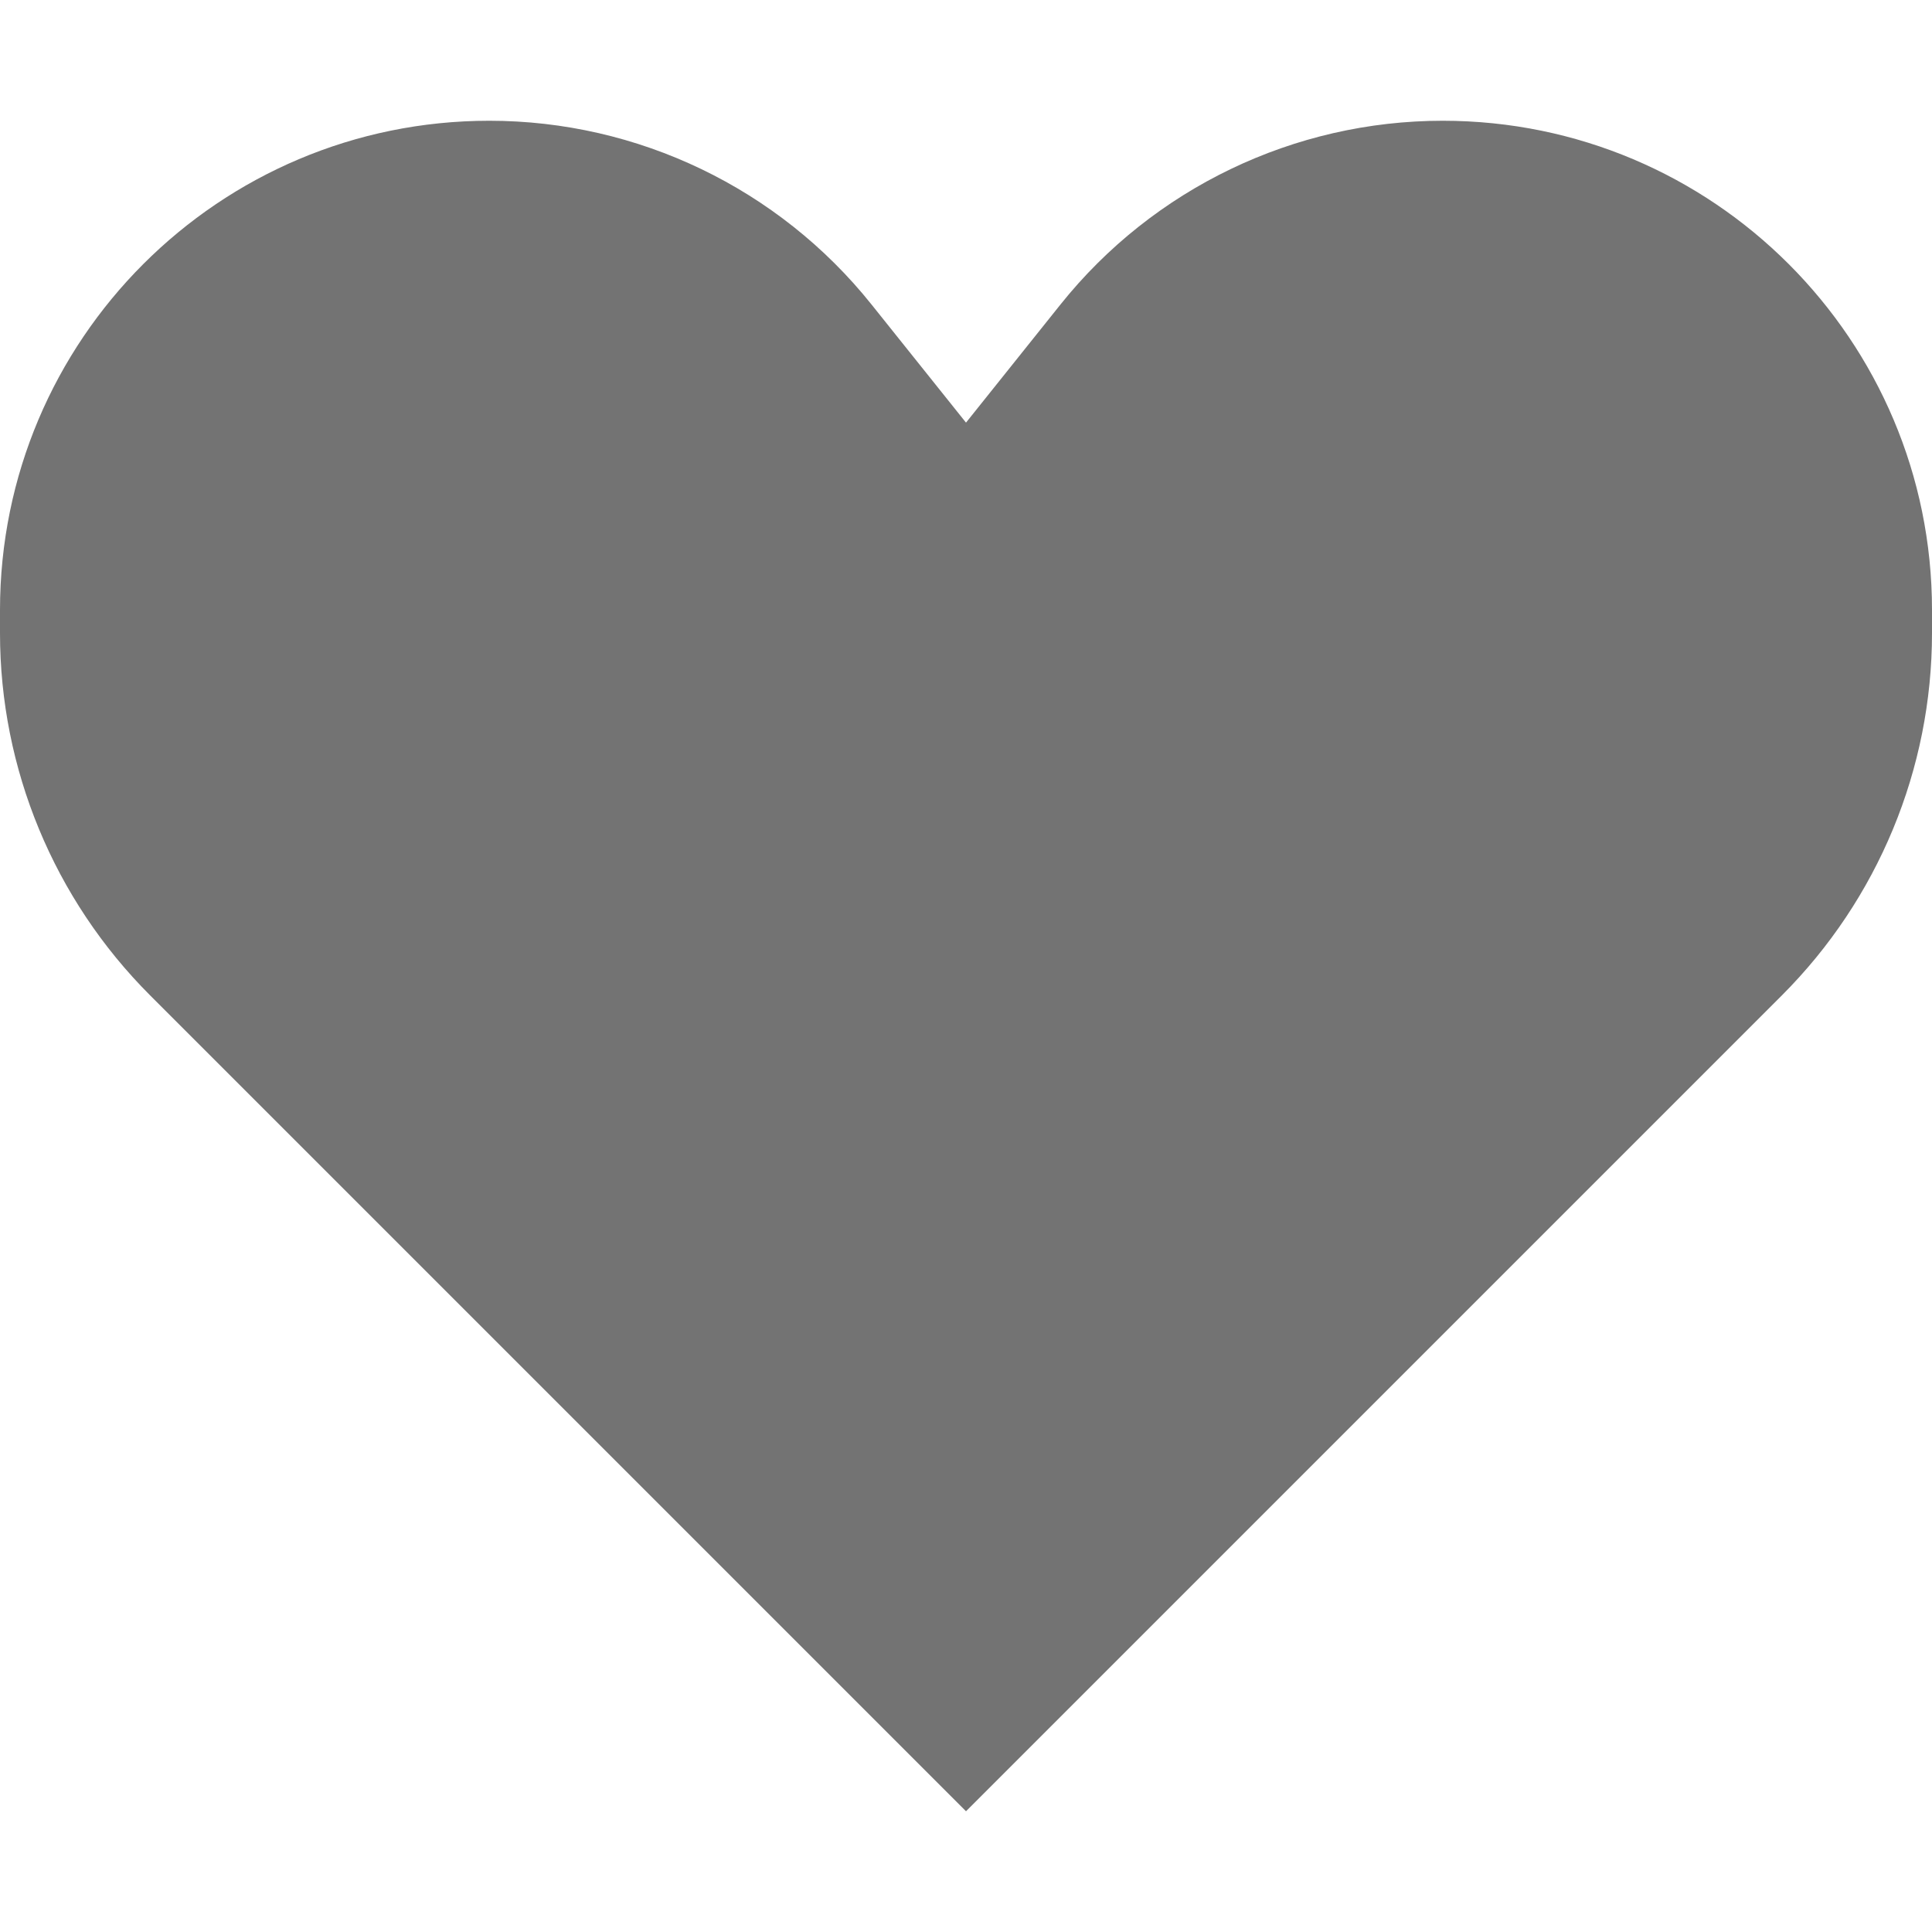
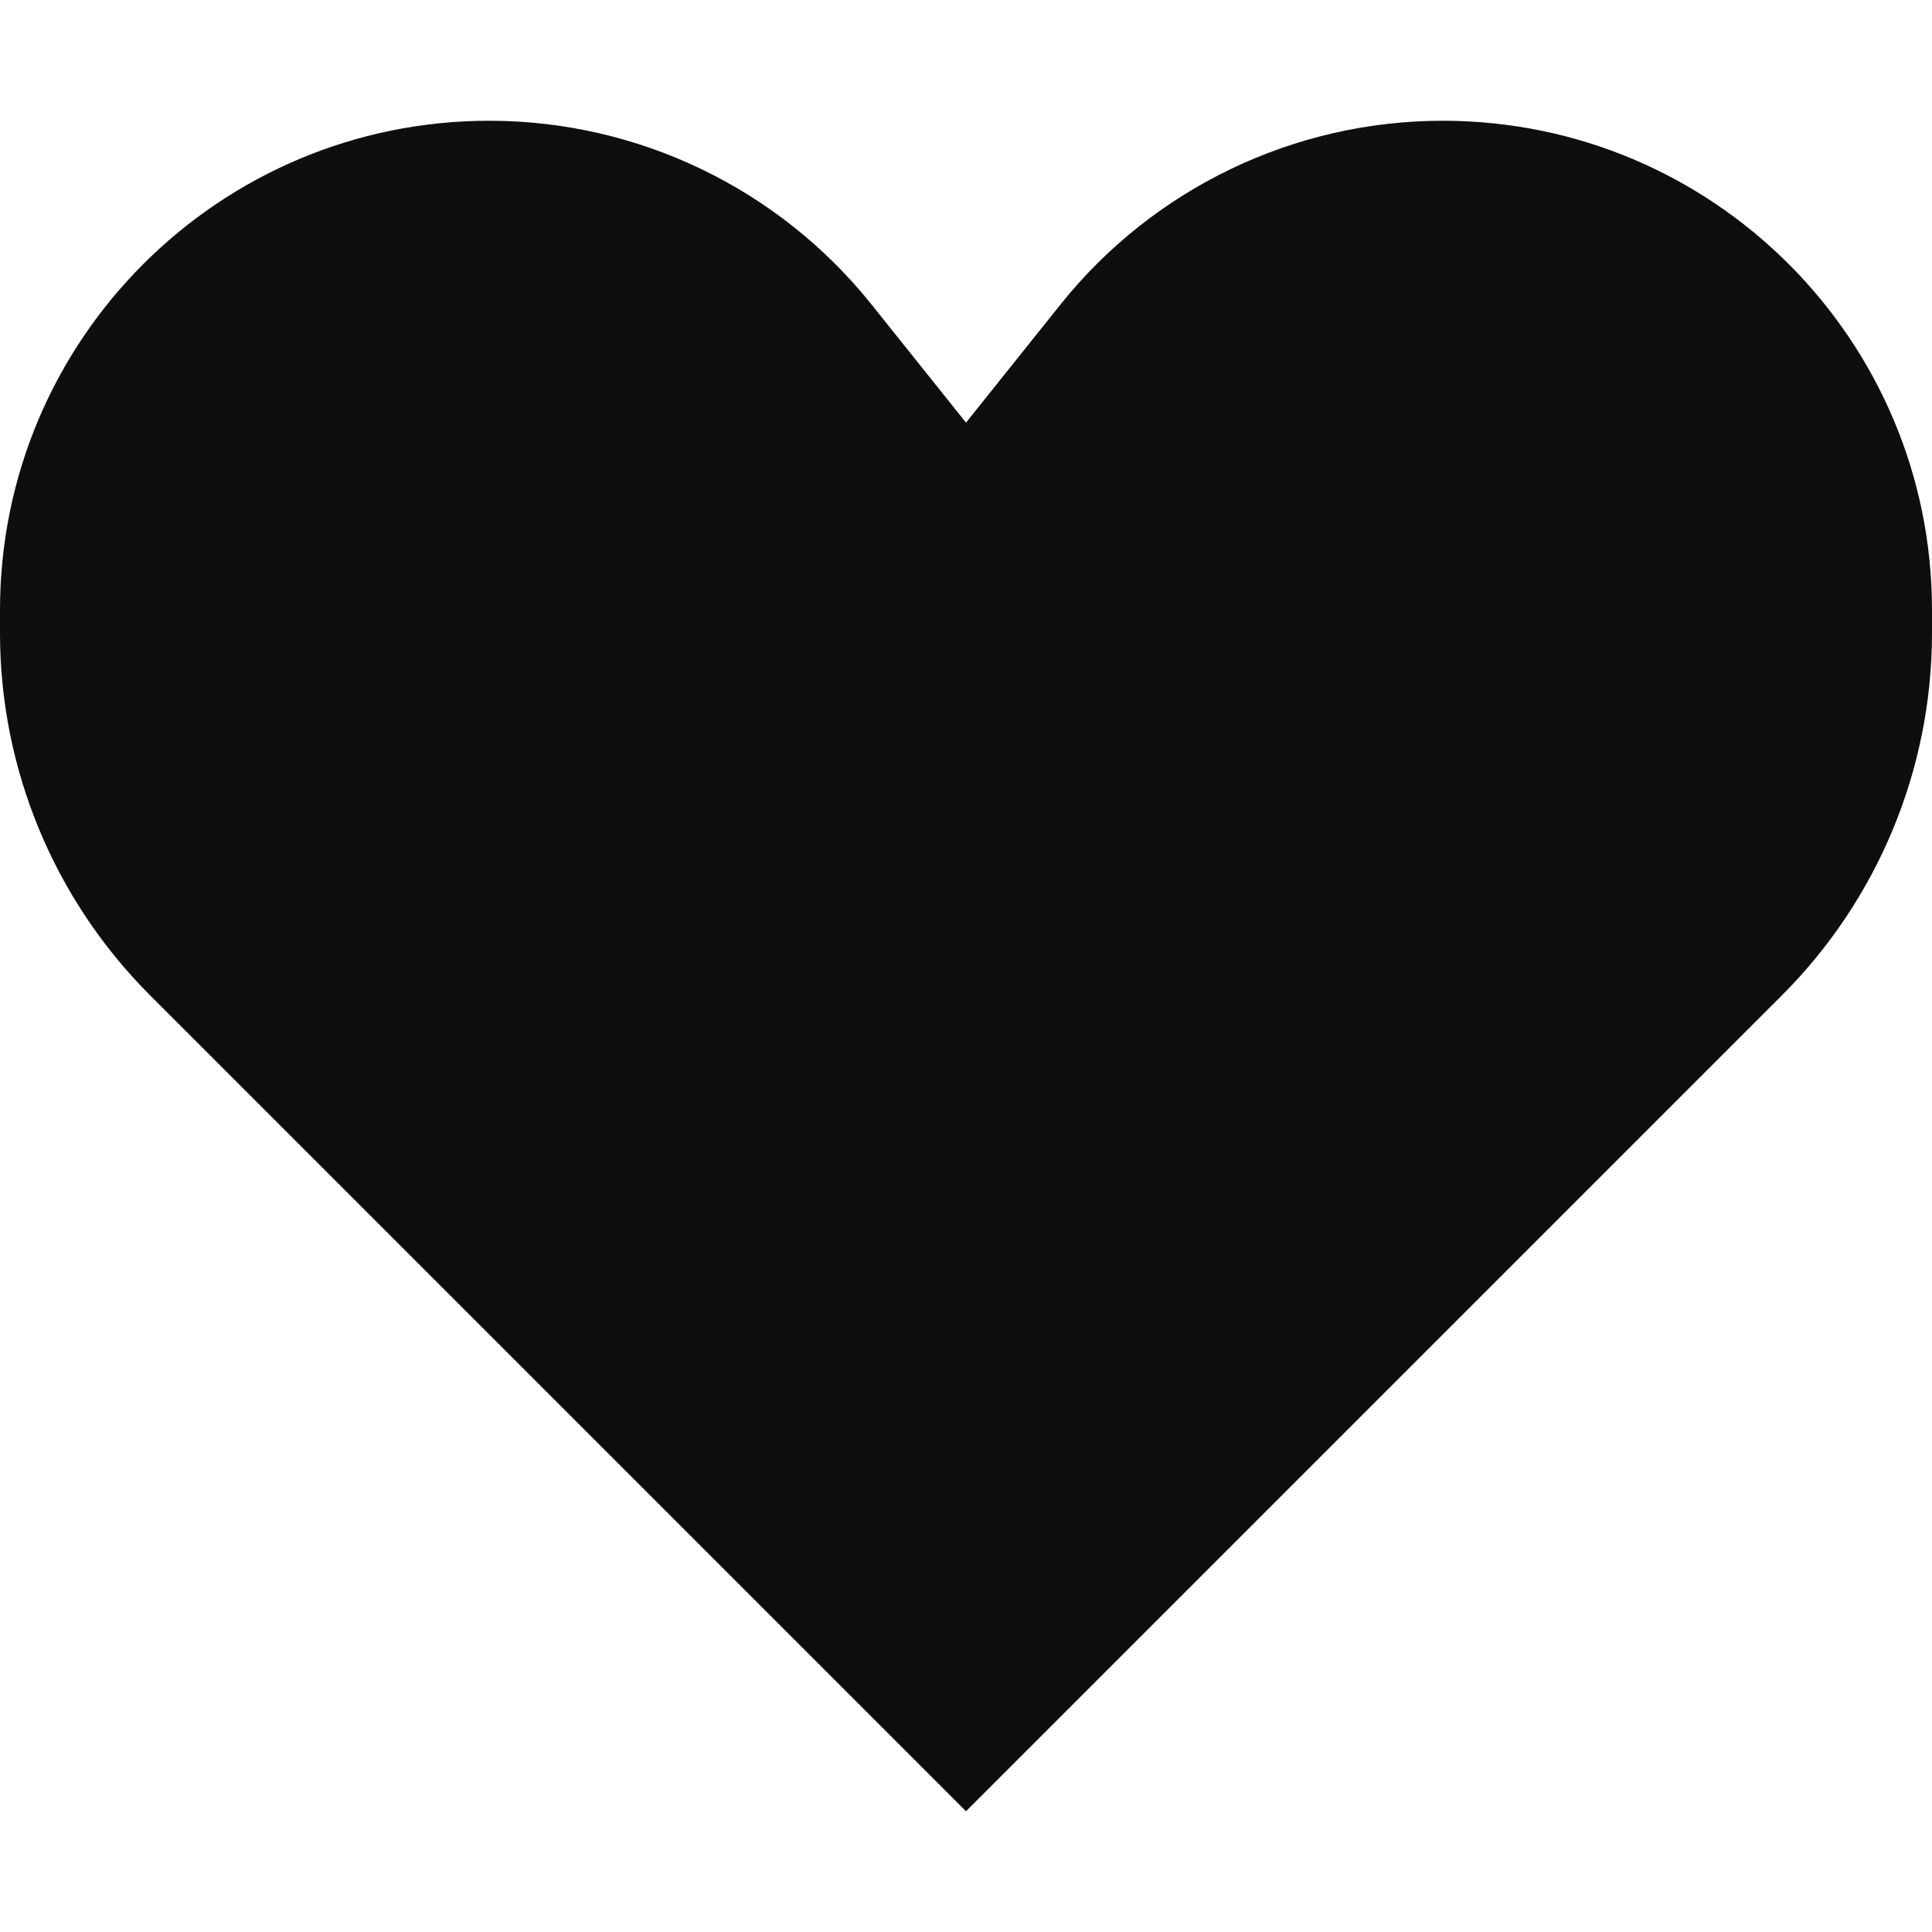
<svg xmlns="http://www.w3.org/2000/svg" width="800px" height="800px" viewBox="0 0 16 16" fill="none">
-   <path d="M1.243 8.243L8 15L14.757 8.243C15.553 7.447 16 6.368 16 5.243V5.052C16 2.814 14.186 1 11.948 1C10.717 1 9.552 1.56 8.783 2.521L8 3.5L7.217 2.521C6.448 1.56 5.283 1 4.052 1C1.814 1 0 2.814 0 5.052V5.243C0 6.368 0.447 7.447 1.243 8.243Z" fill="#737373" />
+   <path d="M1.243 8.243L8 15L14.757 8.243C15.553 7.447 16 6.368 16 5.243V5.052C16 2.814 14.186 1 11.948 1C10.717 1 9.552 1.56 8.783 2.521L8 3.5L7.217 2.521C6.448 1.56 5.283 1 4.052 1C1.814 1 0 2.814 0 5.052V5.243C0 6.368 0.447 7.447 1.243 8.243Z" fill="#0e0e0e" />
</svg>
